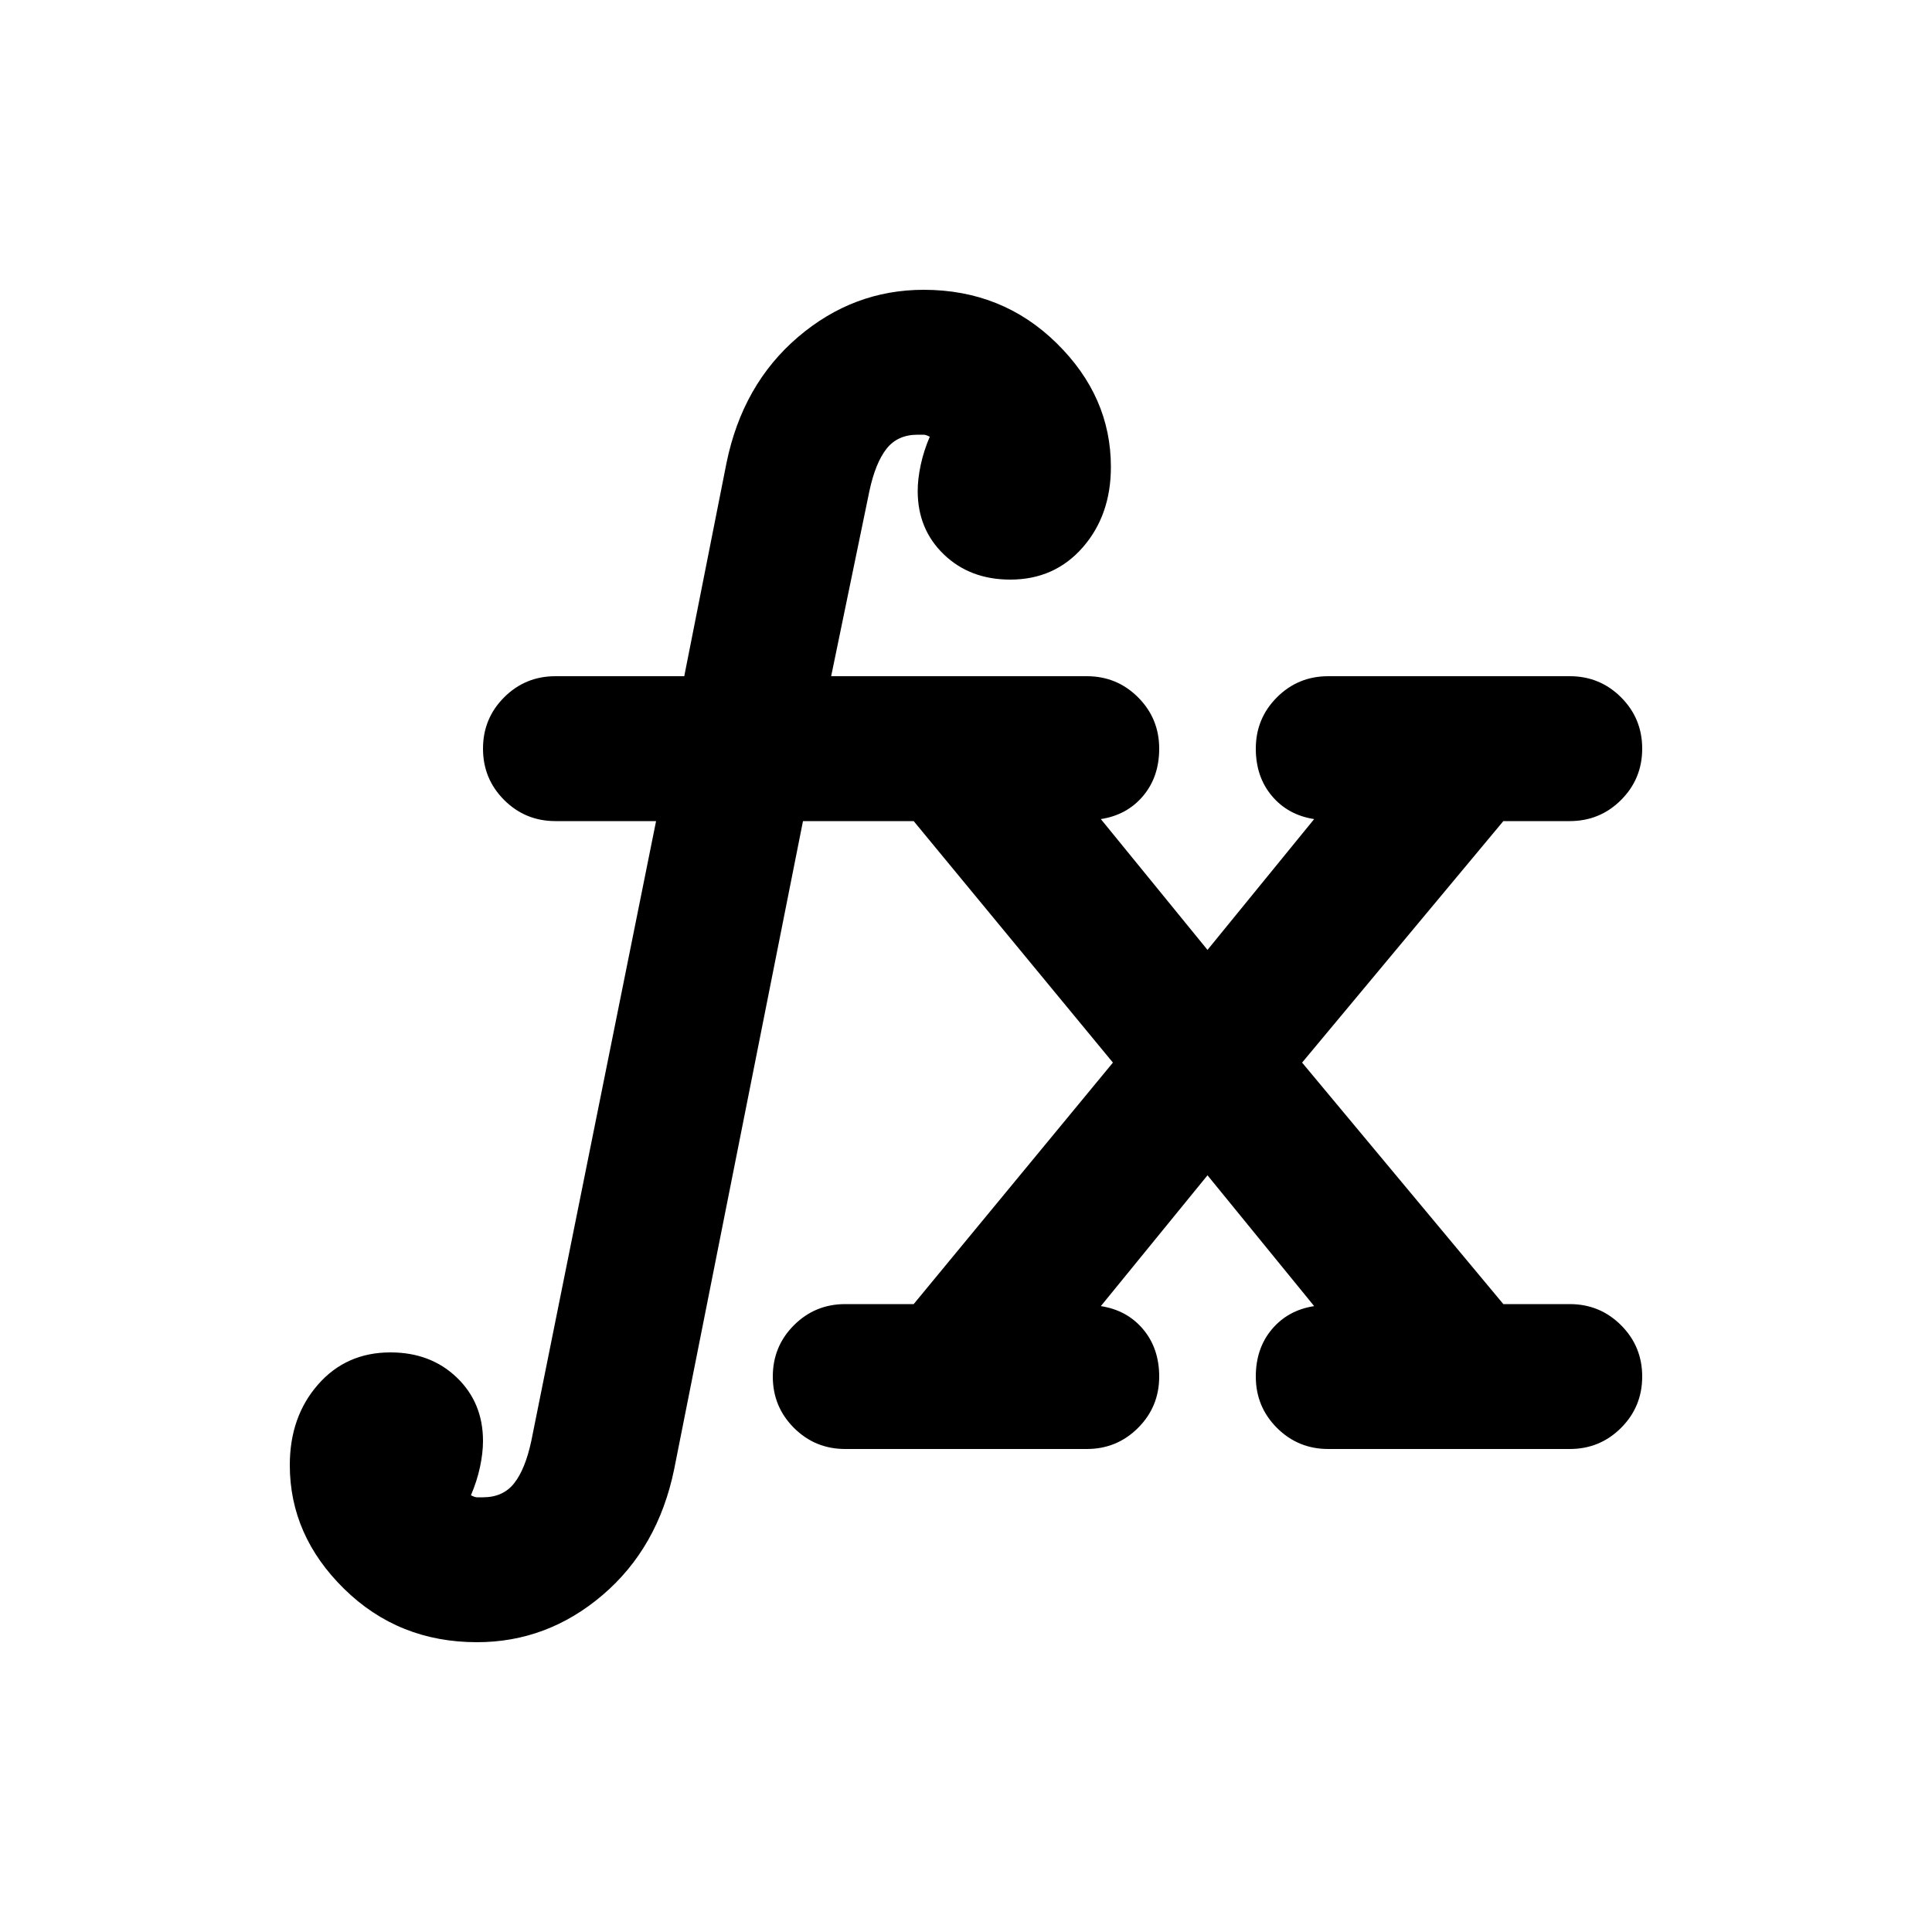
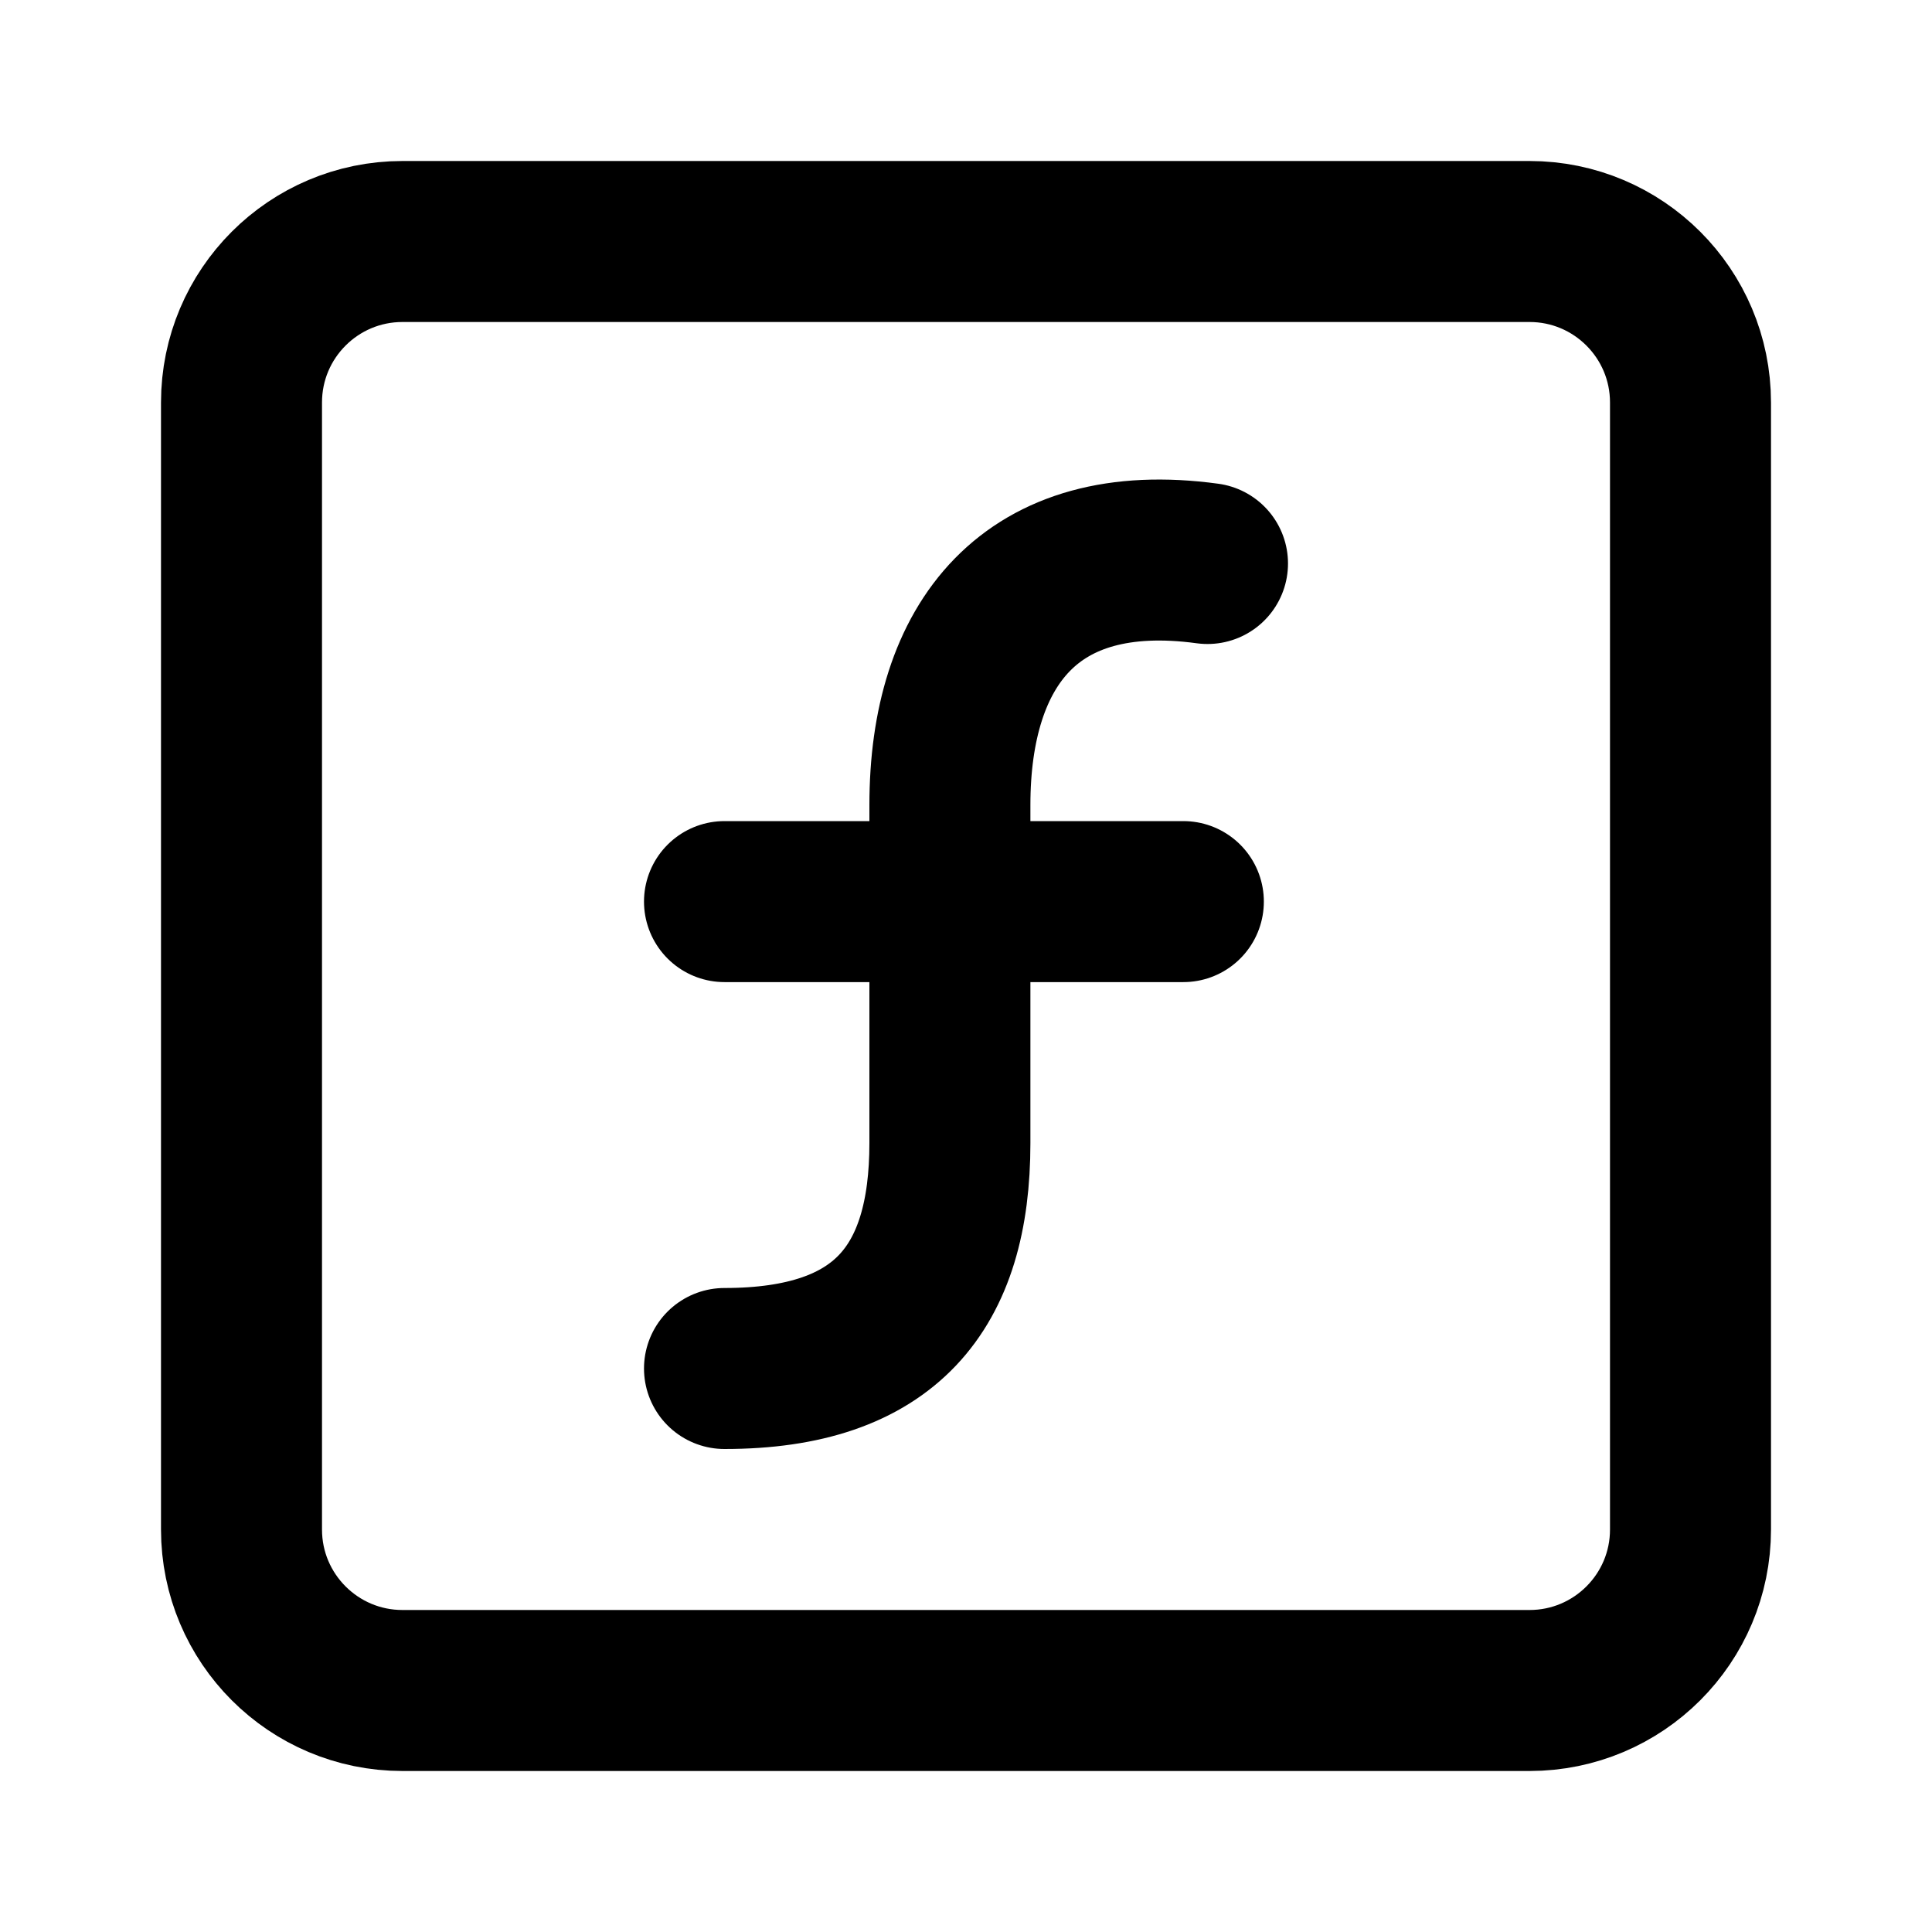
- <svg xmlns="http://www.w3.org/2000/svg" height="20px" viewBox="0 -960 960 960" width="20px" fill="currentColor" aria-label="Definition Icon">
-   <path d="M237-144q-39 0-66-26.5T144-232q0-24 14-40t36-16q20 0 33 12.5t13 31.5q0 6-1.5 13t-4.5 14q2 1 3 1h3q10 0 15.5-7t8.5-21l62-308h-50q-15 0-25.5-10.5T240-588q0-15 10.5-25.5T276-624h64l21-106q8-39 35.5-62.5T459-816q39 0 66 26.5t27 61.5q0 24-14 40t-36 16q-20 0-33-12.5T456-716q0-6 1.5-13t4.5-14q-2-1-3-1h-3q-10 0-15.5 7t-8.5 21l-19 92h127q15 0 25.5 10.5T576-588q0 14-8 23.5T547-553l53 65 53-65q-13-2-21-11.5t-8-23.5q0-15 10.5-25.5T660-624h120q15 0 25.5 10.5T816-588q0 15-10.5 25.5T780-552h-33L647-432l100 120h33q15 0 25.5 10.5T816-276q0 15-10.5 25.5T780-240H660q-15 0-25.5-10.5T624-276q0-14 8-23.5t21-11.5l-53-65-53 65q13 2 21 11.5t8 23.5q0 15-10.5 25.5T540-240H420q-15 0-25.5-10.5T384-276q0-15 10.5-25.5T420-312h34l99-120-99-120h-55l-64 322q-8 39-35.5 62.5T237-144Z" />
+ <svg xmlns="http://www.w3.org/2000/svg" width="24" height="24" viewBox="0 0 24 24" fill="none" stroke="currentColor" stroke-width="2" stroke-linecap="round" stroke-linejoin="round">
+   <rect width="18" height="18" x="3" y="3" rx="2" ry="2" />
+   <path d="M9 17c2 0 2.8-1 2.8-2.8V10c0-2 1-3.3 3.2-3" />
+   <path d="M9 11.2h5.7" />
</svg>
